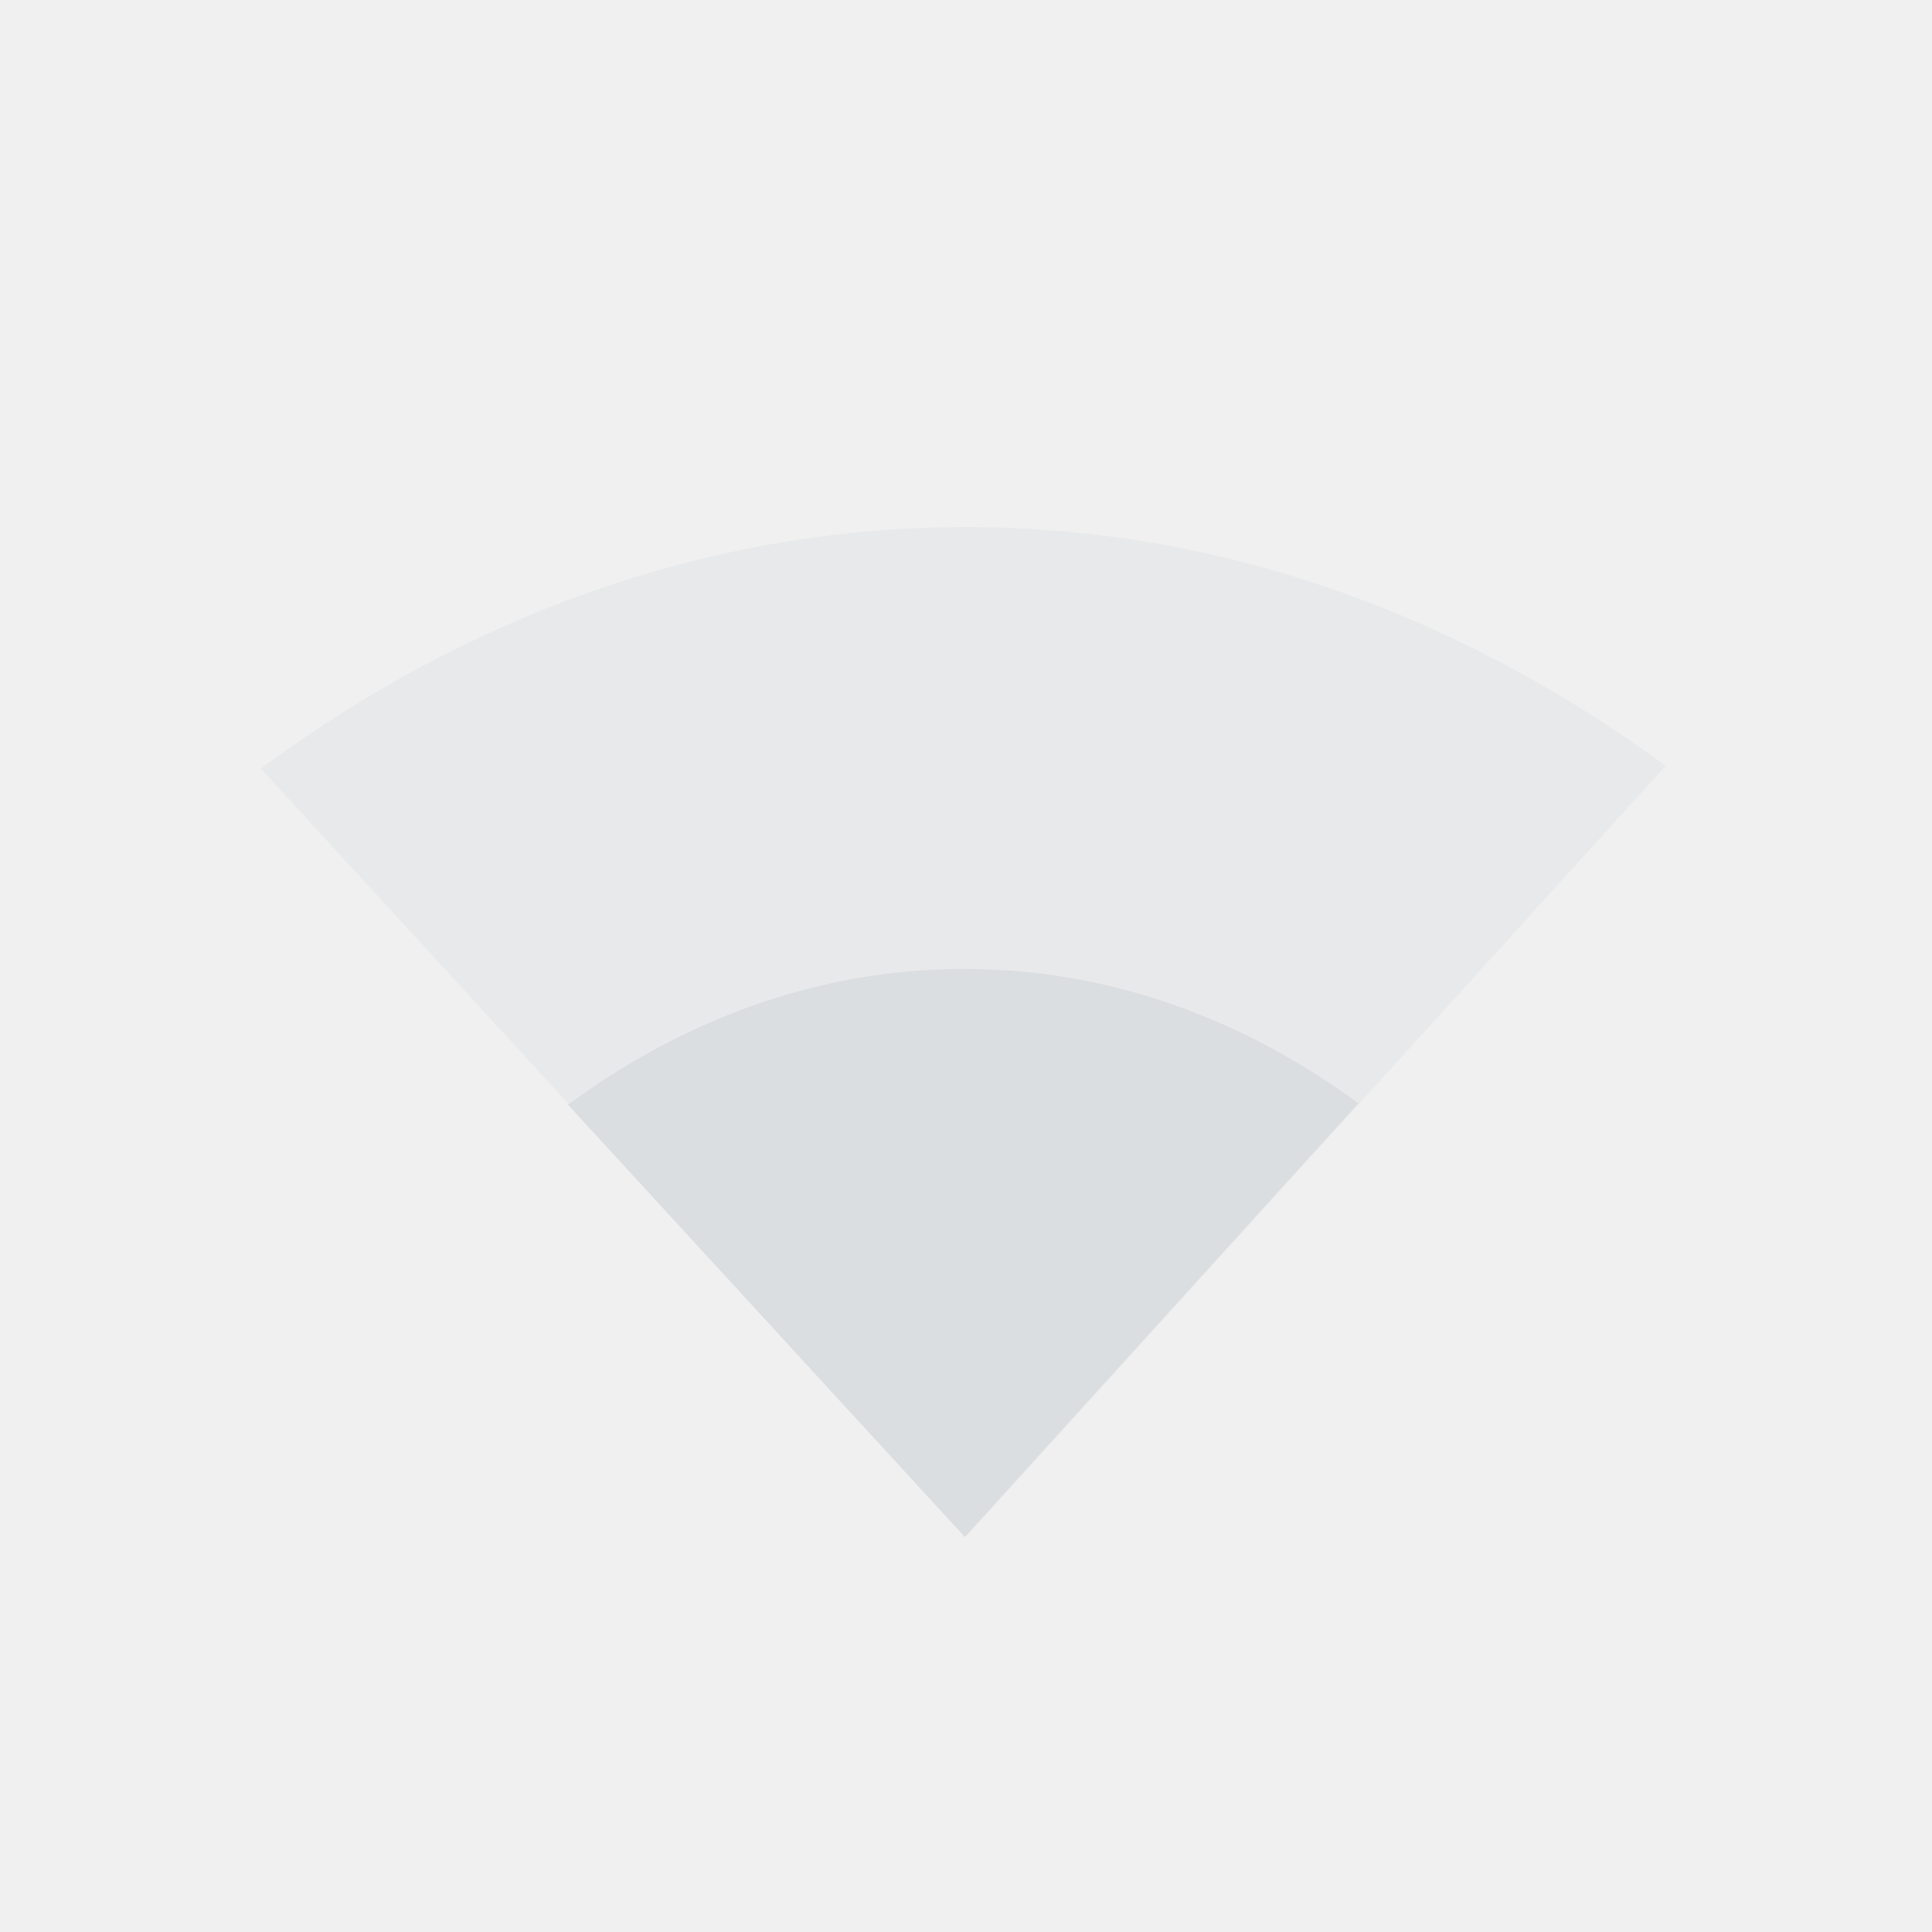
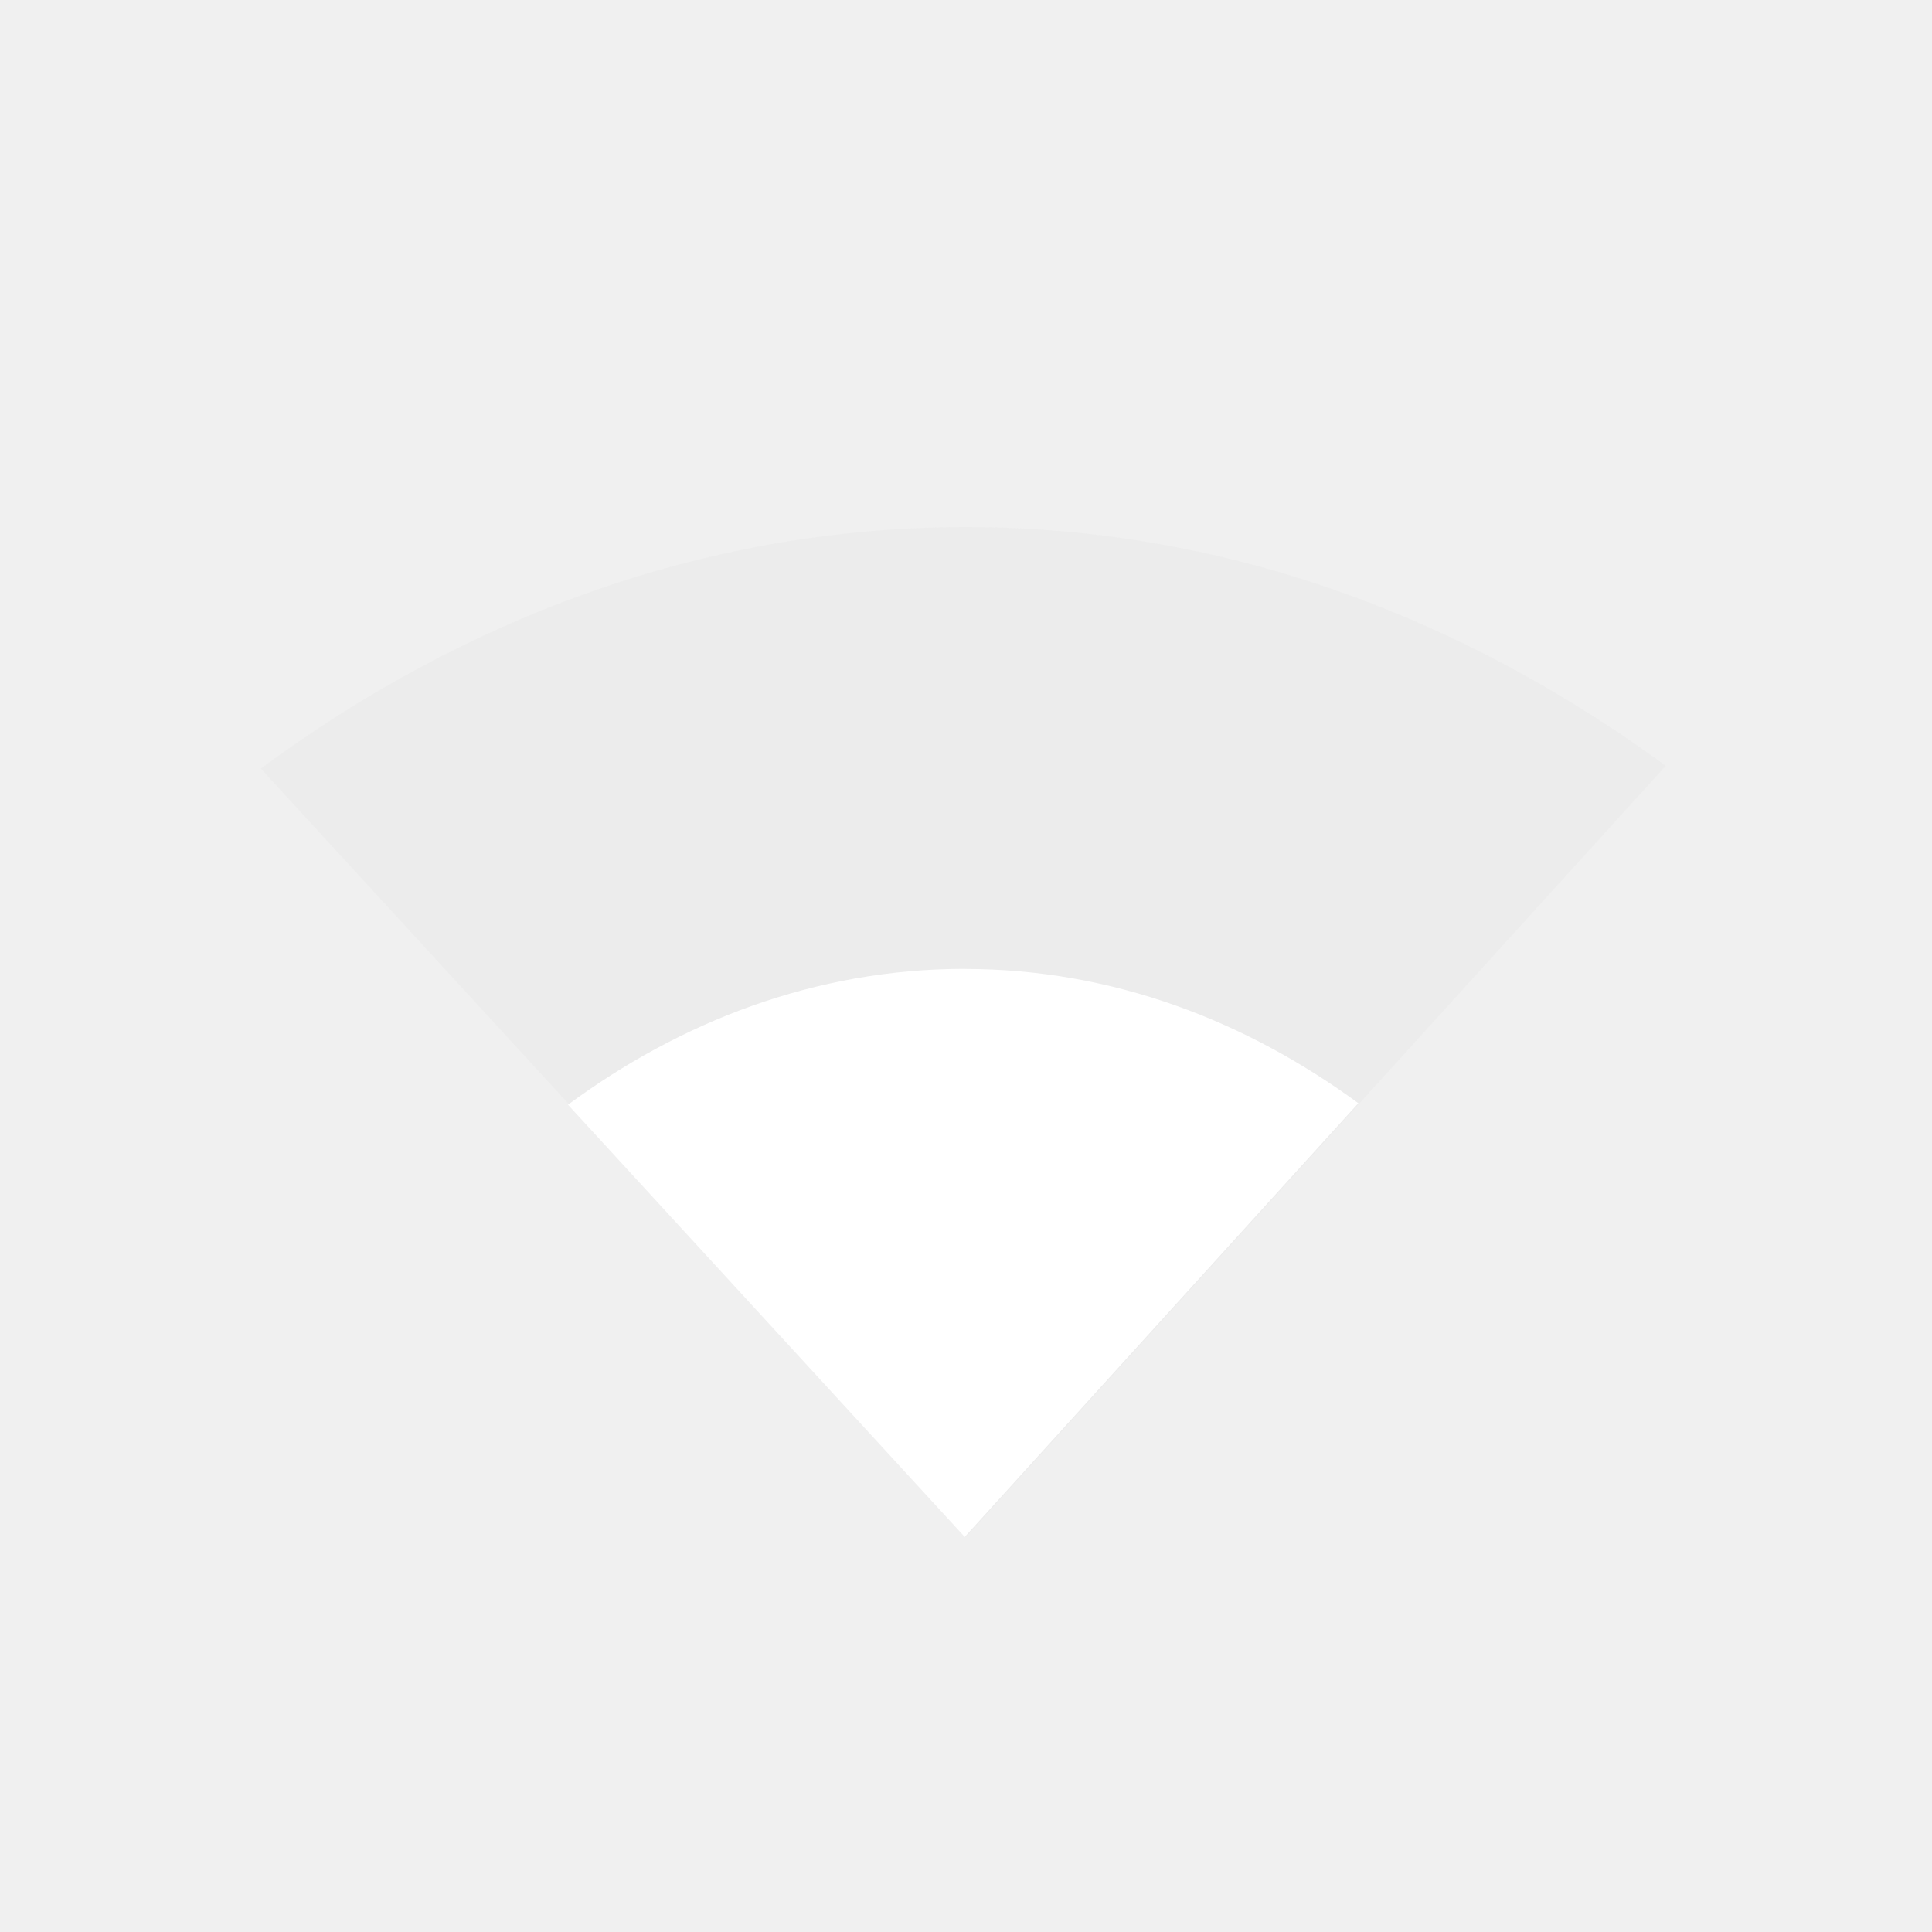
<svg xmlns="http://www.w3.org/2000/svg" xmlns:ns1="http://www.openswatchbook.org/uri/2009/osb" height="22" id="svg6530" version="1.1" viewBox="0 0 22 22" width="22">
  <defs id="defs6532">
    <linearGradient id="linearGradient5606" ns1:paint="solid">
      <stop id="stop5608" offset="0" style="stop-color:#000000;stop-opacity:1;" />
    </linearGradient>
  </defs>
  <g id="layer1" style="display:inline" transform="translate(-81.0002,-205.3605)">
    <rect clip-path="none" height="22" id="rect10074" style="color:#bebebe;display:inline;overflow:visible;visibility:visible;fill:none;stroke:none;stroke-width:1;marker:none" transform="matrix(0,-1,1,0,0,0)" width="22" x="-227.36" y="81" />
-     <path d="m 92,211.362 c -3.034,0 -5.766,1.078 -8.031,2.75 l 8.031,8.75 7.969,-8.781 C 97.712,212.428 95.011,211.362 92,211.362 Z" id="path10076" style="color:#000000;display:inline;overflow:visible;visibility:visible;opacity:0.35;fill:#dbdee0;fill-opacity:1;fill-rule:nonzero;stroke:none;stroke-width:1;marker:none;enable-background:accumulate" />
-     <path d="m 91.986,216.393 c -1.707,0 -3.243,0.606 -4.518,1.547 l 4.518,4.922 4.482,-4.939 c -1.269,-0.93 -2.789,-1.529 -4.482,-1.529 z" id="path10078" style="color:#000000;display:inline;overflow:visible;visibility:visible;fill:#dbdee0;fill-opacity:1;fill-rule:nonzero;stroke:none;stroke-width:1;marker:none;enable-background:accumulate" />
+     <path d="m 92,211.362 c -3.034,0 -5.766,1.078 -8.031,2.75 l 8.031,8.75 7.969,-8.781 C 97.712,212.428 95.011,211.362 92,211.362 Z" id="path10076" style="color:#000000;display:inline;overflow:visible;visibility:visible;opacity:0.35;fill:#e6e6e6;fill-opacity:1;fill-rule:nonzero;stroke:none;stroke-width:1;marker:none;enable-background:accumulate" />
+     <path d="m 91.986,216.393 c -1.707,0 -3.243,0.606 -4.518,1.547 l 4.518,4.922 4.482,-4.939 c -1.269,-0.93 -2.789,-1.529 -4.482,-1.529 z" id="path10078" style="color:#000000;display:inline;overflow:visible;visibility:visible;fill:#ffffff;fill-opacity:1;fill-rule:nonzero;stroke:none;stroke-width:1;marker:none;enable-background:accumulate" />
  </g>
  <g id="layer2" transform="translate(-81.0002,247.0017)" />
</svg>
